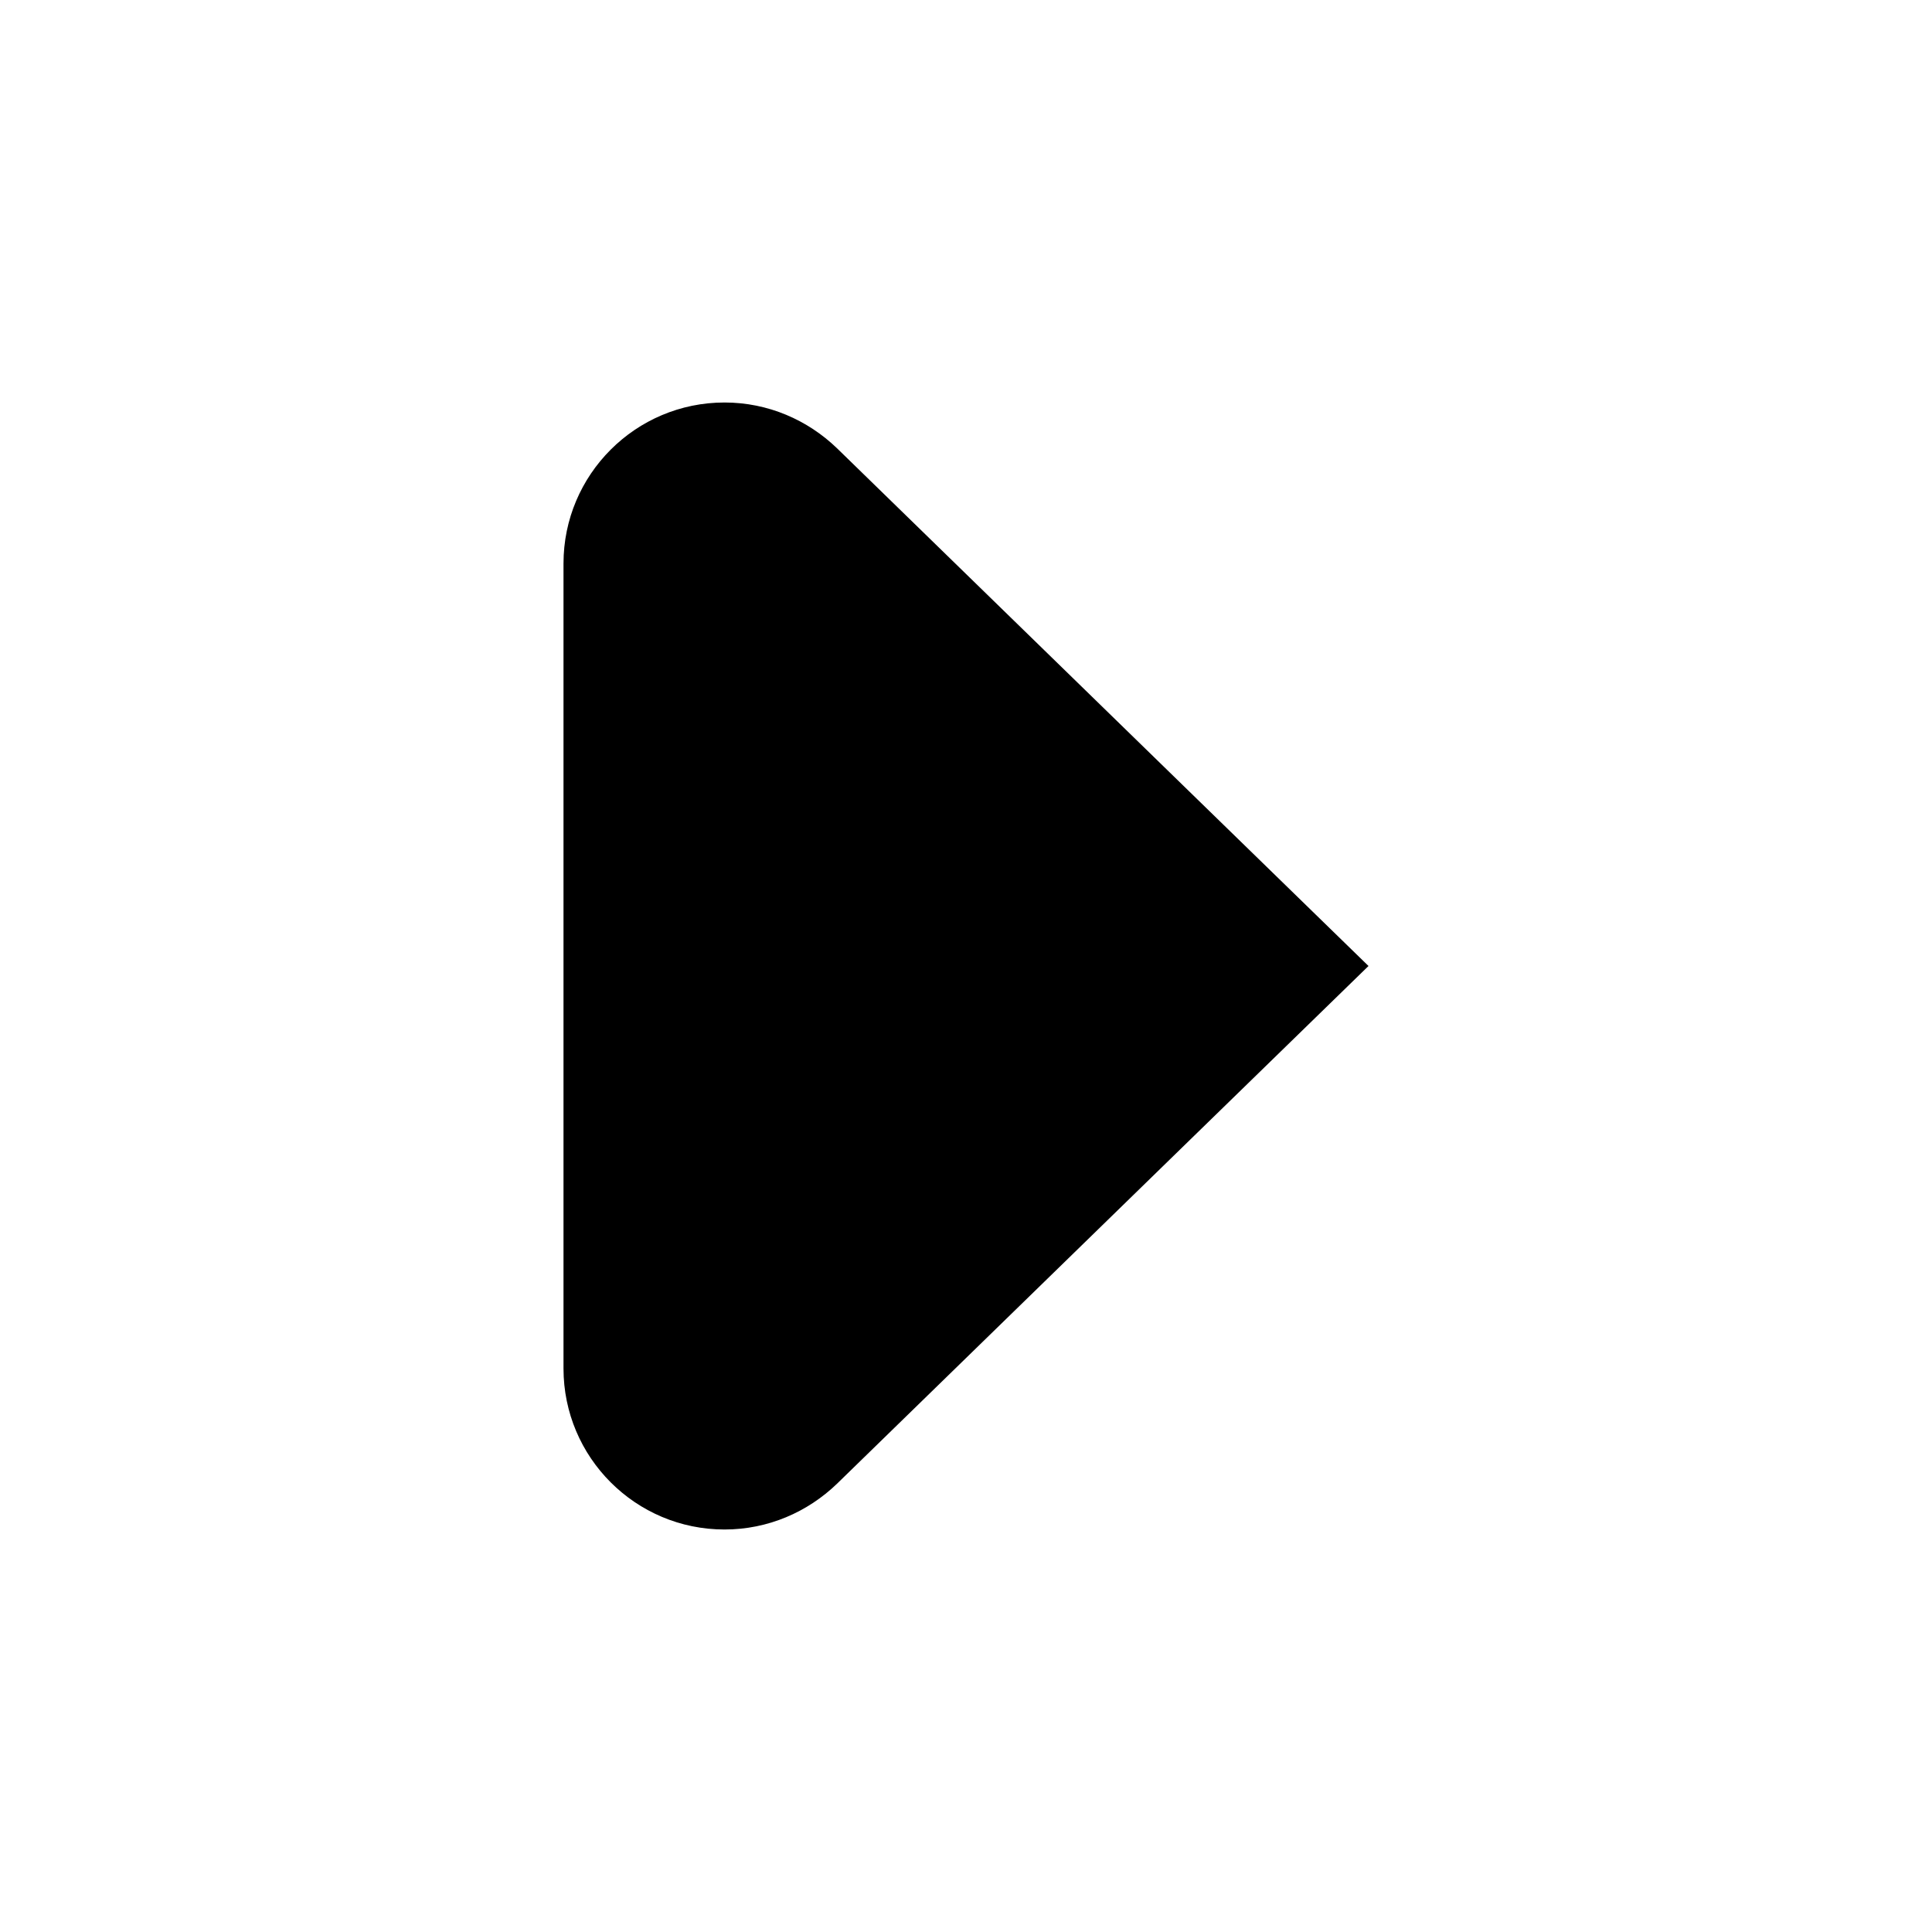
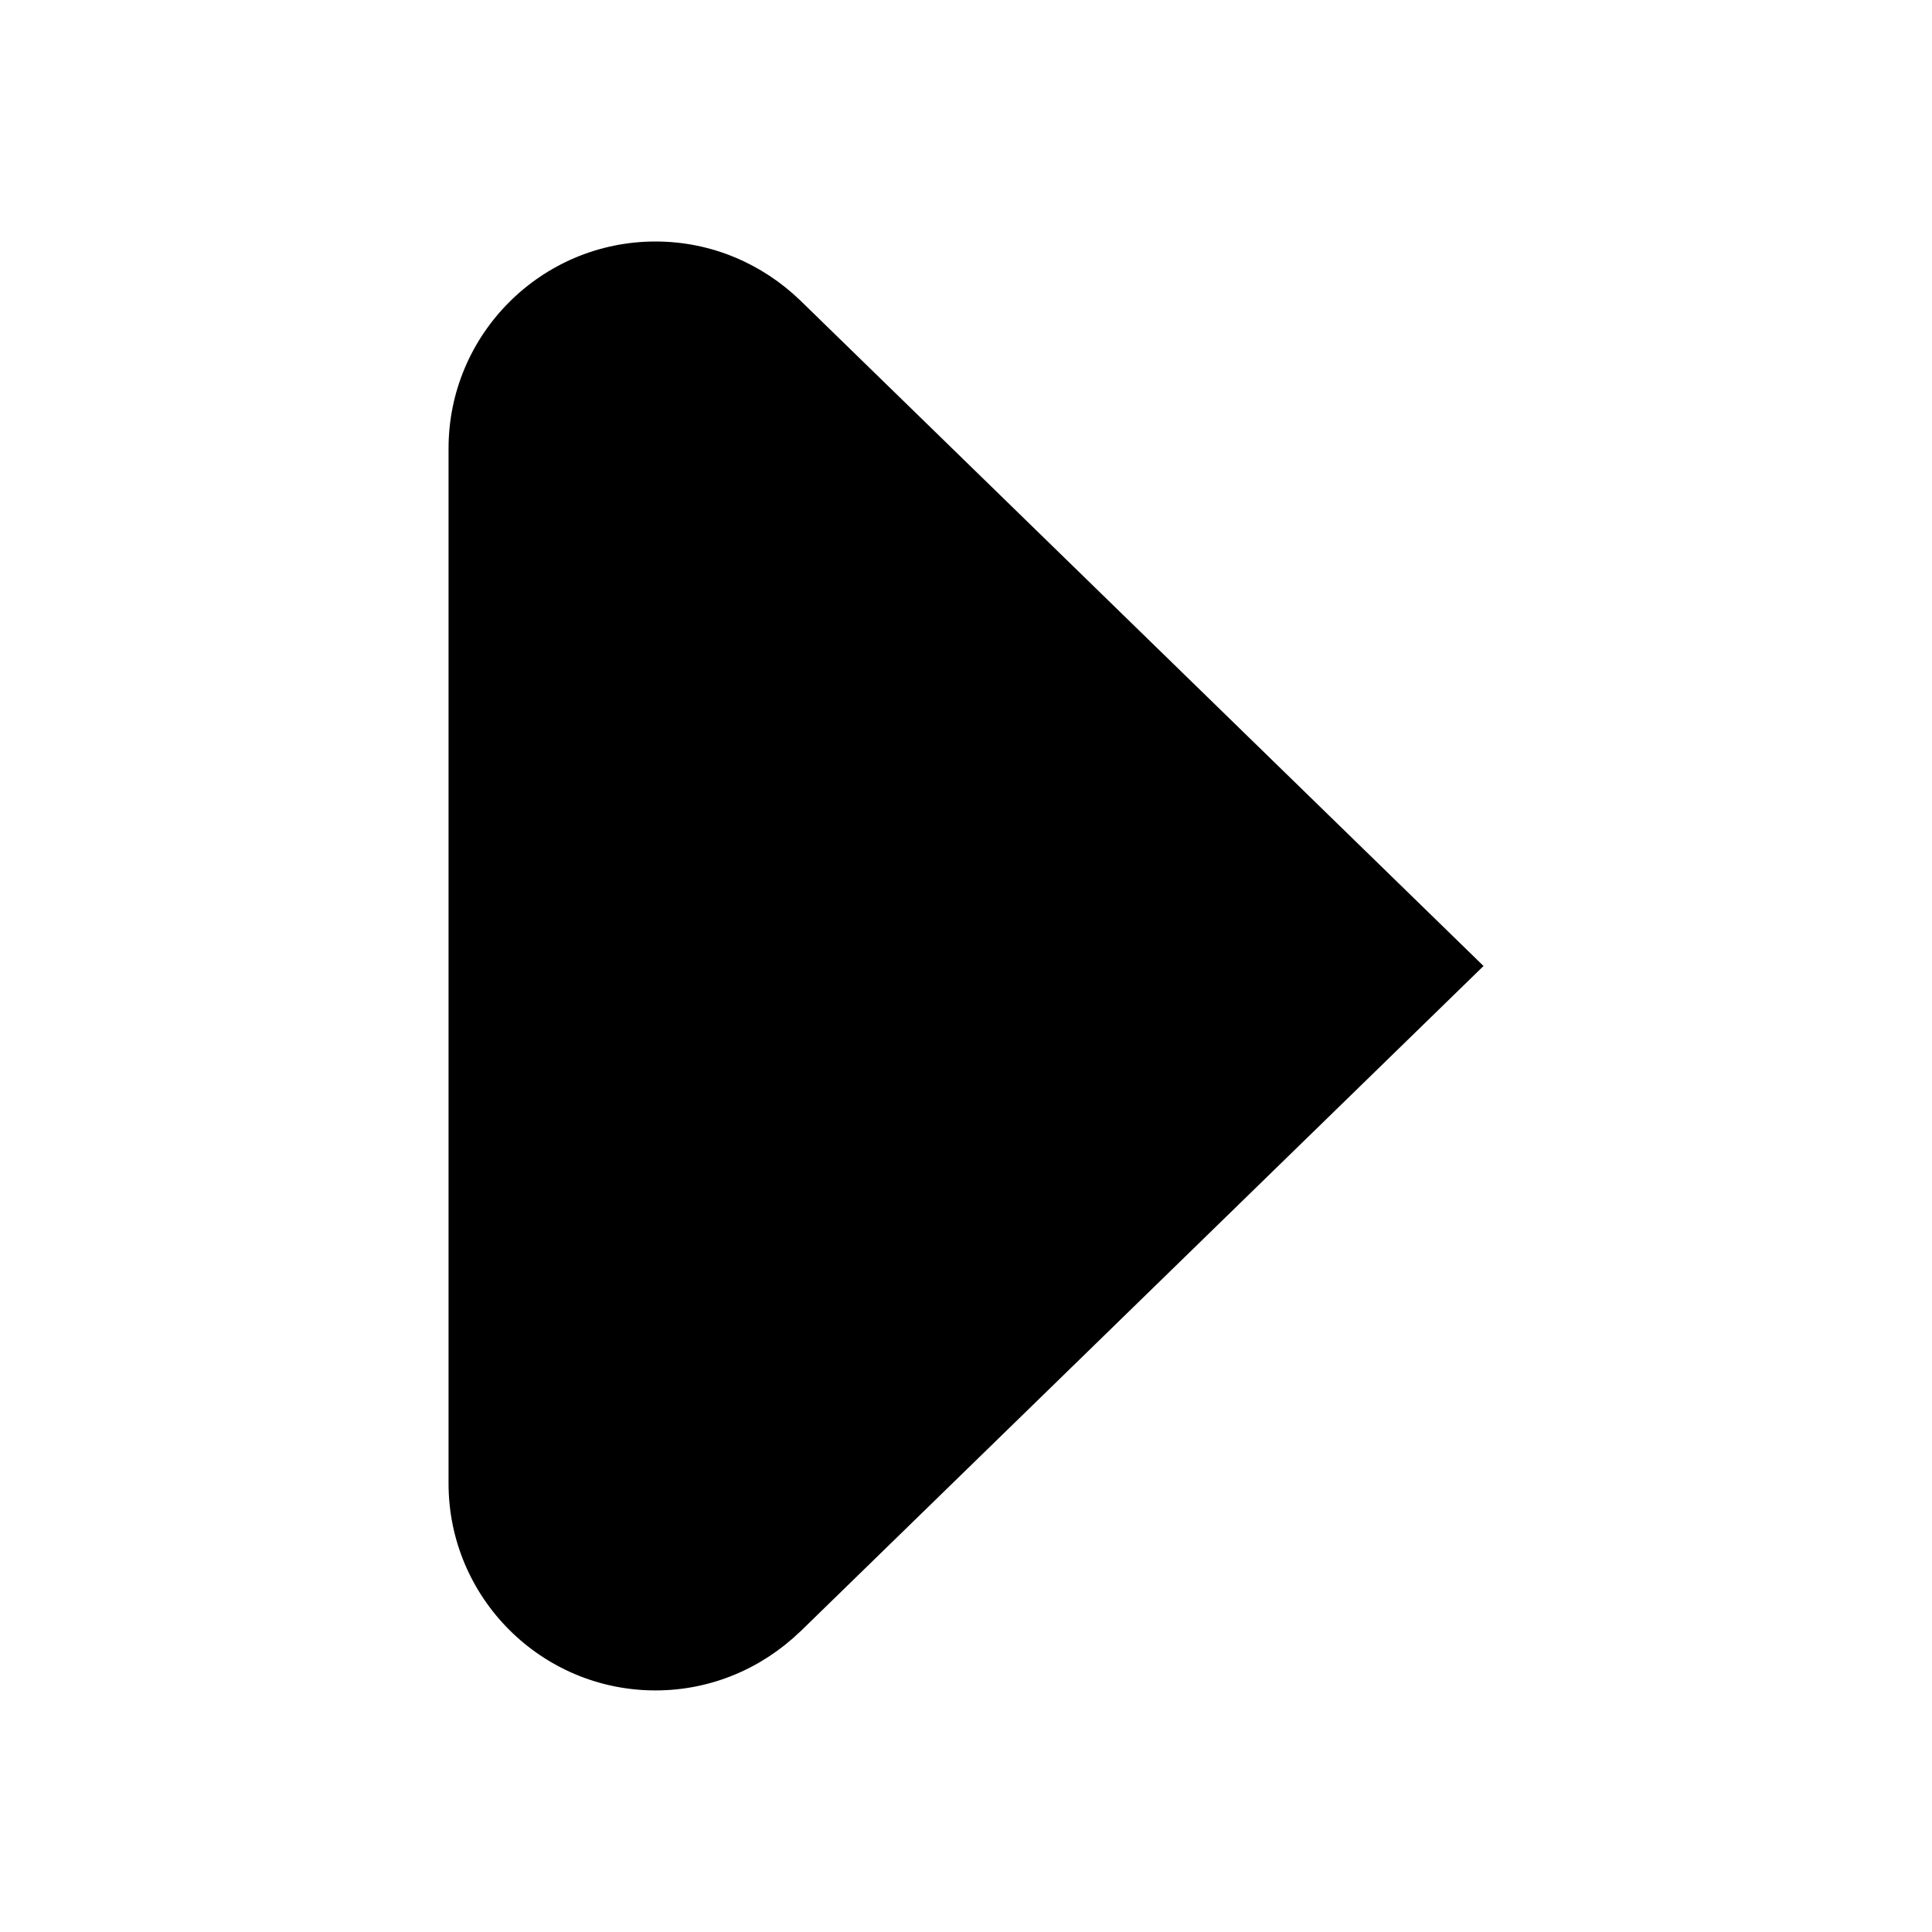
<svg xmlns="http://www.w3.org/2000/svg" class="icon" version="1.1" viewBox="0 0 24 24">
-   <path d="M10.396 18.433c2.641-2.574 6.604-6.433 6.604-6.433s-3.963-3.859-6.604-6.433c-0.363-0.349-0.853-0.567-1.396-0.567-1.104 0-2 0.896-2 2v10c0 1.104 0.896 2 2 2 0.543 0 1.033-0.218 1.396-0.567z" />
+   <path d="M9.938 20.271c3.396-3.309 8.491-8.271 8.491-8.271s-5.095-4.962-8.491-8.271c-0.467-0.449-1.097-0.729-1.795-0.729-1.419 0-2.571 1.152-2.571 2.571v12.857c0 1.419 1.152 2.571 2.571 2.571 0.698 0 1.328-0.28 1.795-0.729z" />
</svg>
